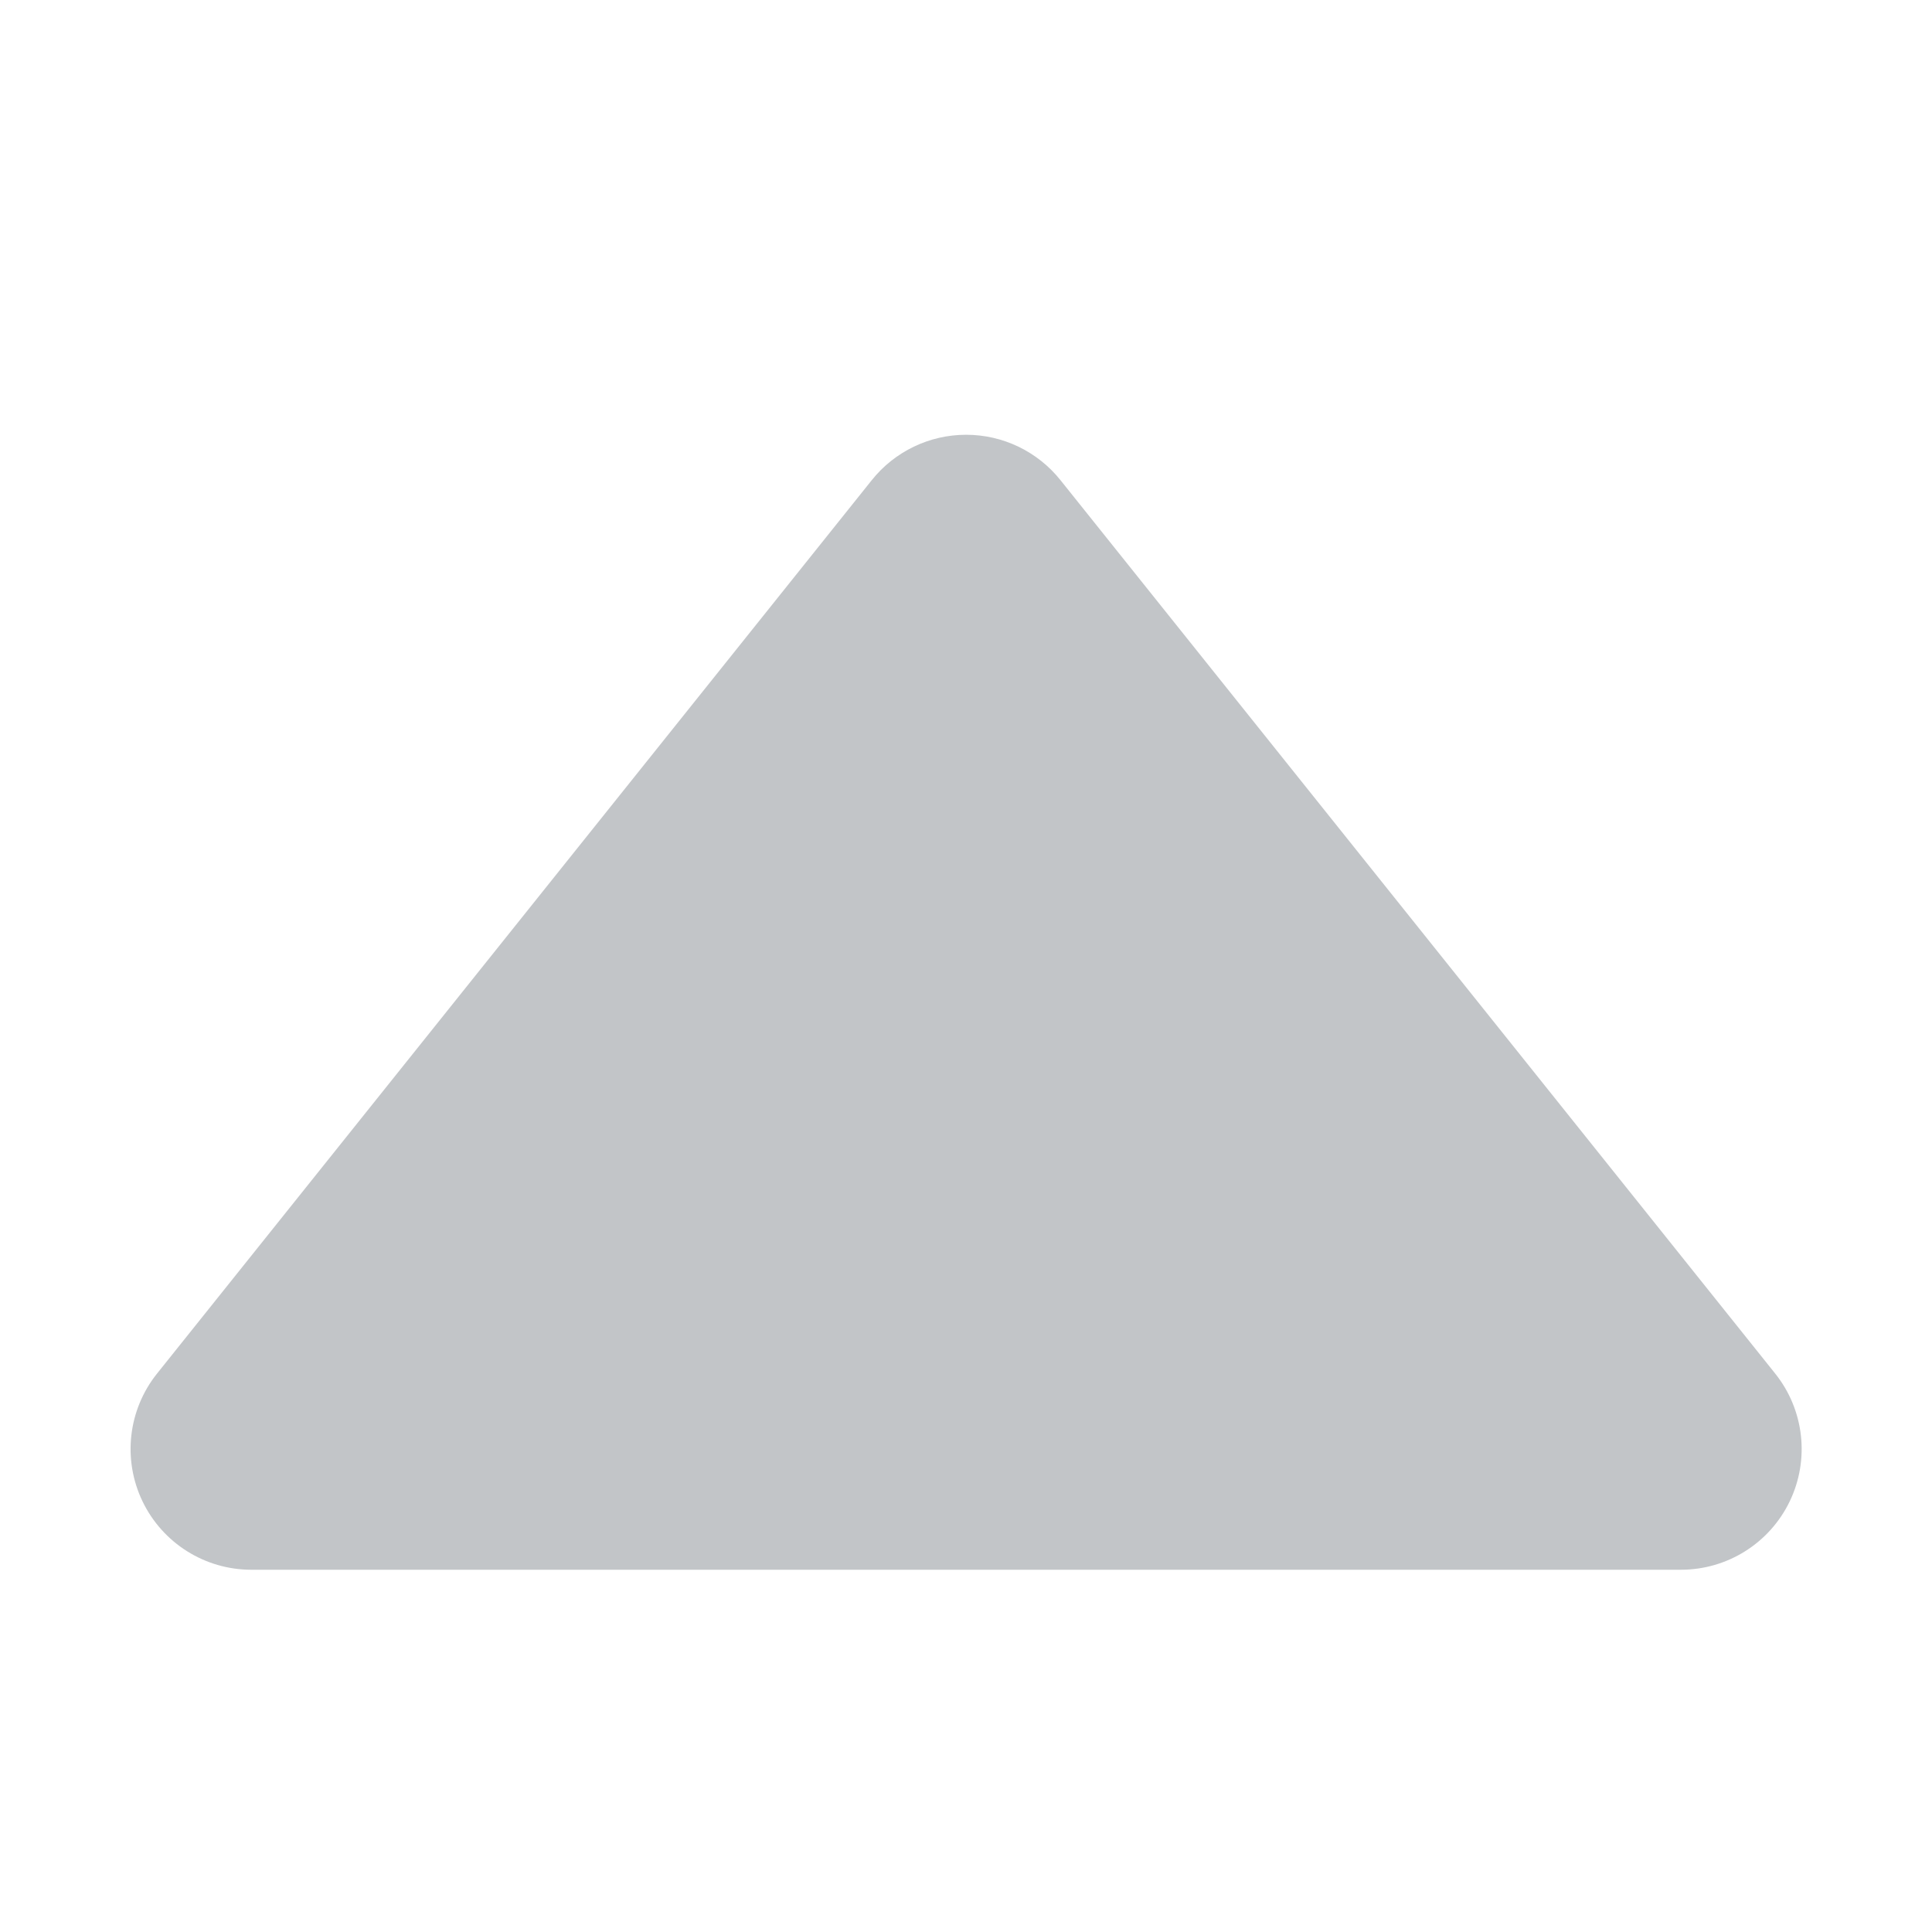
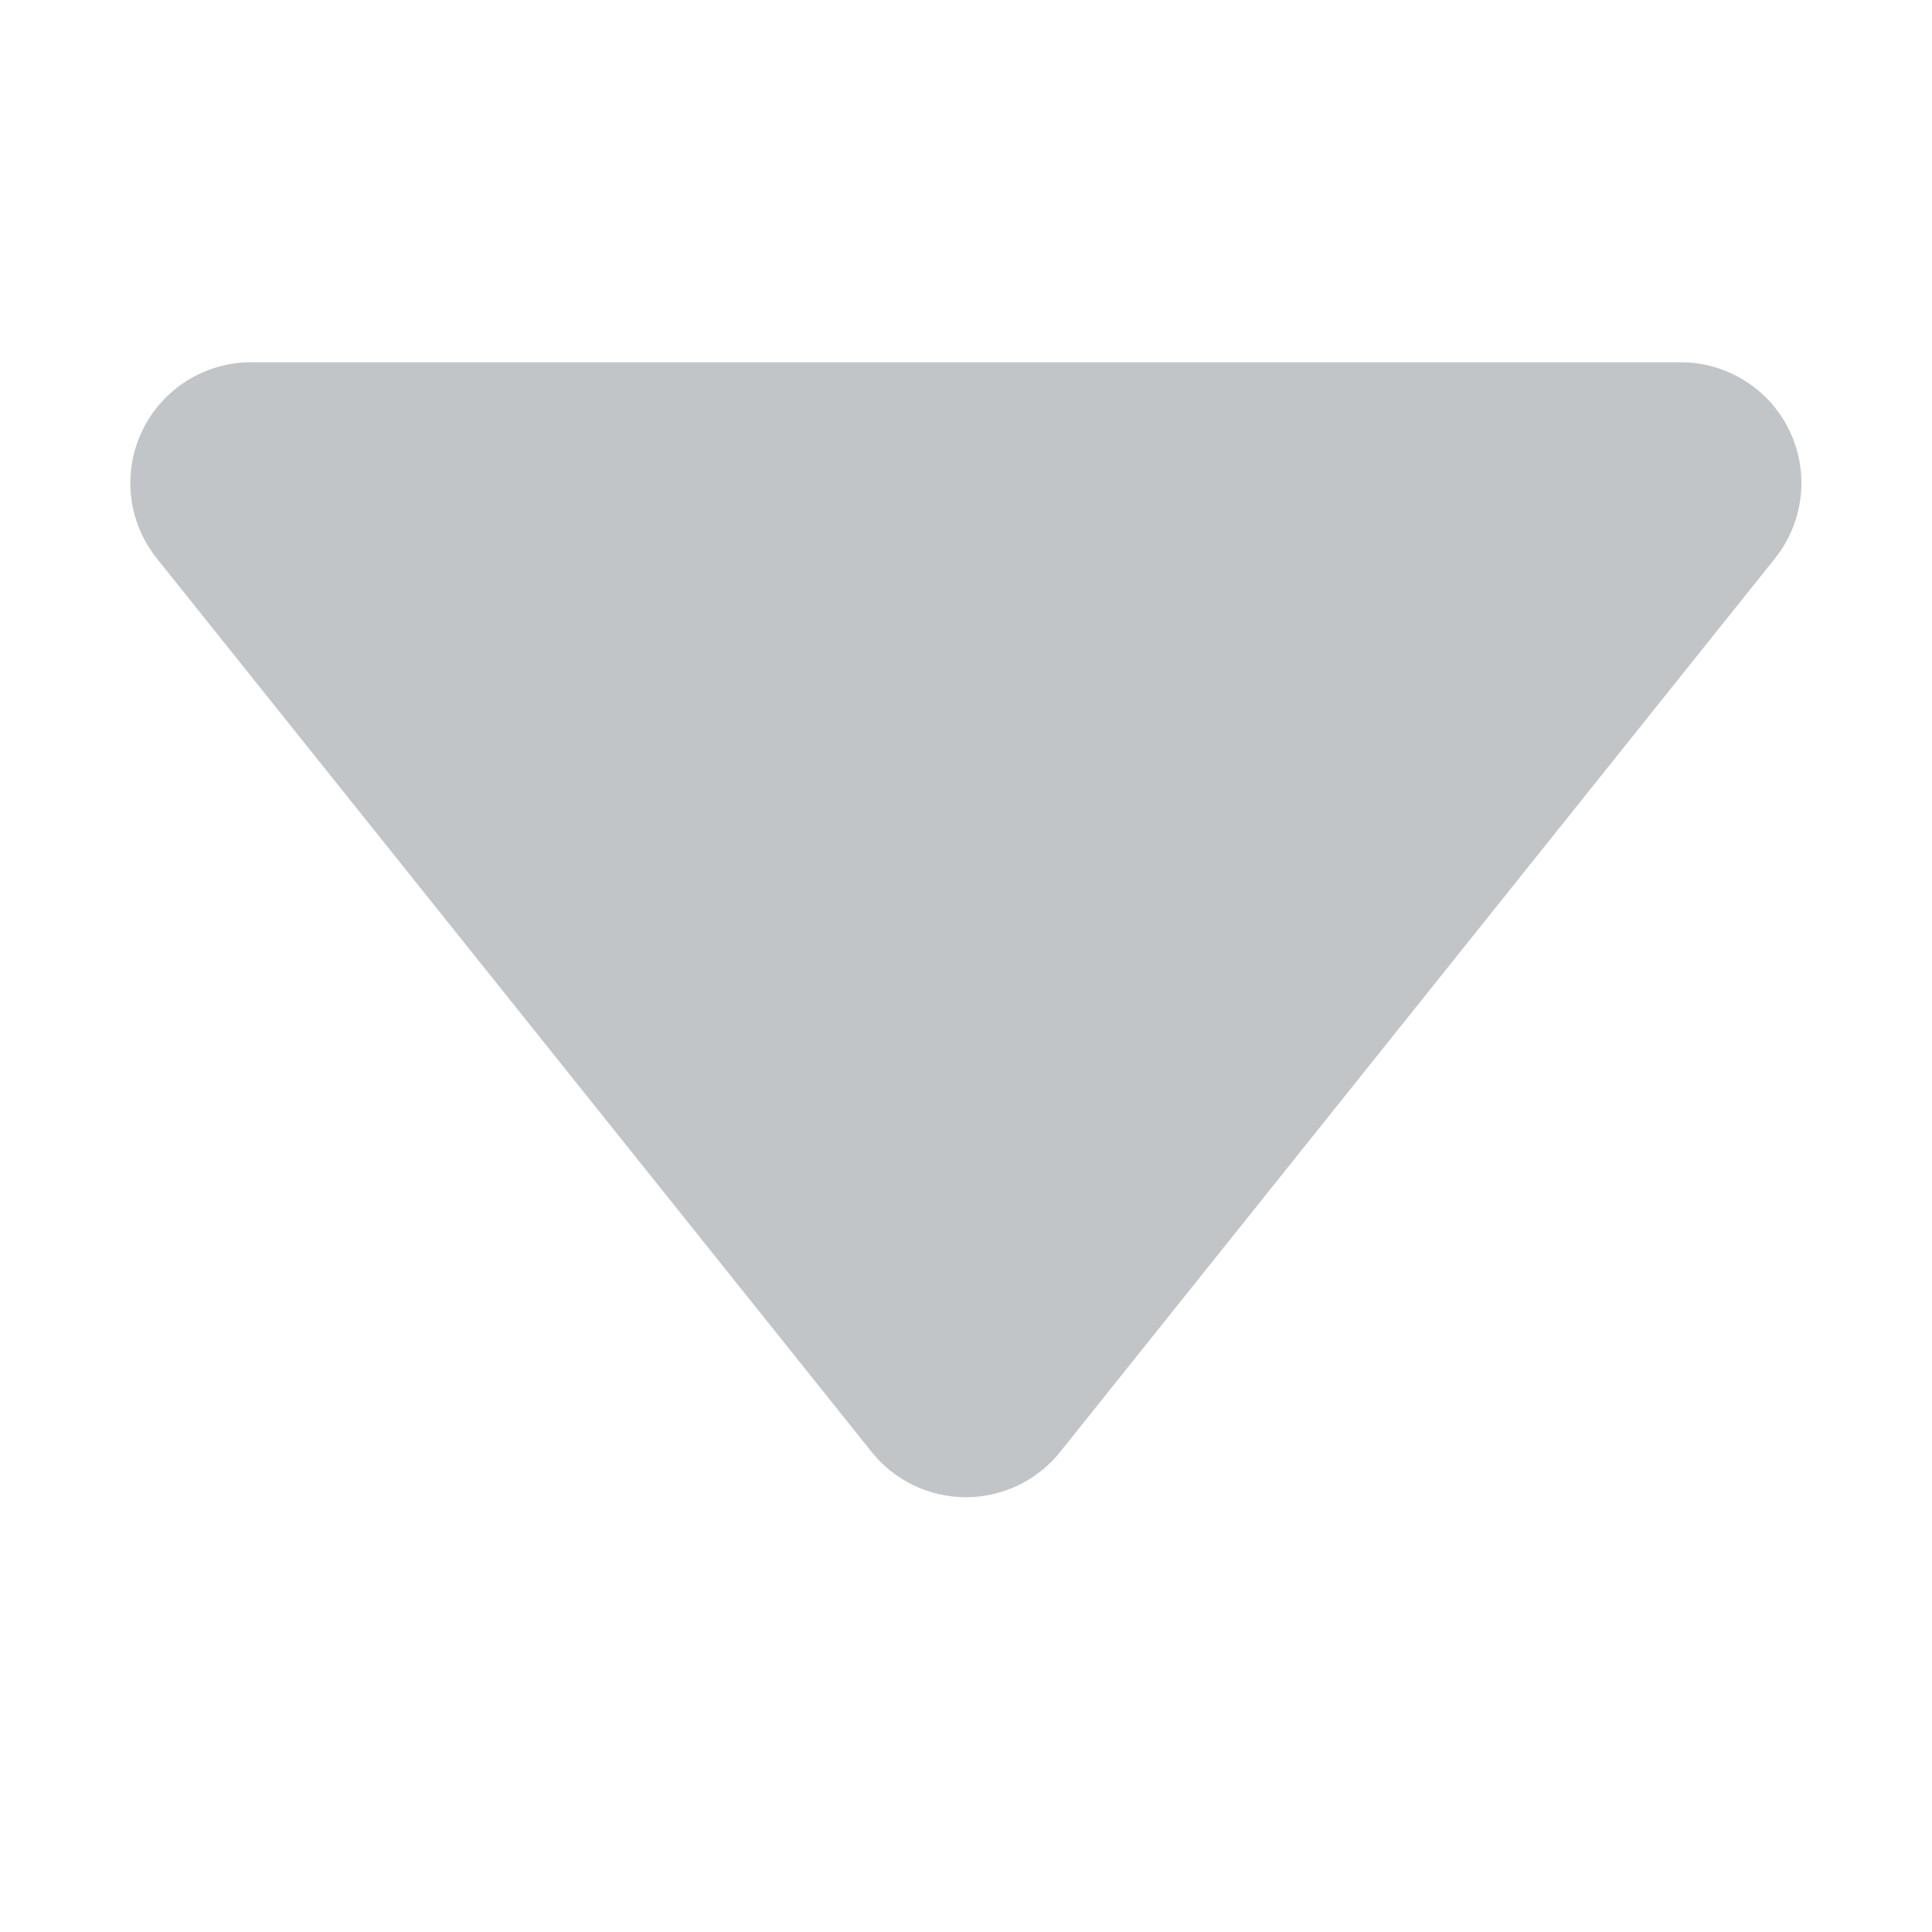
<svg xmlns="http://www.w3.org/2000/svg" width="8" height="8" viewBox="0 0 8 8">
-   <path style="fill:none" d="M0 0h8v8H0z" transform="rotate(180 4 4)" />
-   <path d="M3.61.488a.5.5 0 0 1 .781 0l2.96 3.7A.5.5 0 0 1 6.96 5H1.04a.5.5 0 0 1-.39-.812z" transform="translate(0 1.5)" style="fill:#c2c5c8" />
+   <path style="fill:none" d="M0 0h8v8H0z" />
+   <path d="M3.61.488a.5.5 0 0 1 .781 0l2.96 3.7A.5.5 0 0 1 6.96 5H1.04a.5.5 0 0 1-.39-.812z" transform="rotate(180 4 3.25)" style="fill:#c2c5c8" />
</svg>
